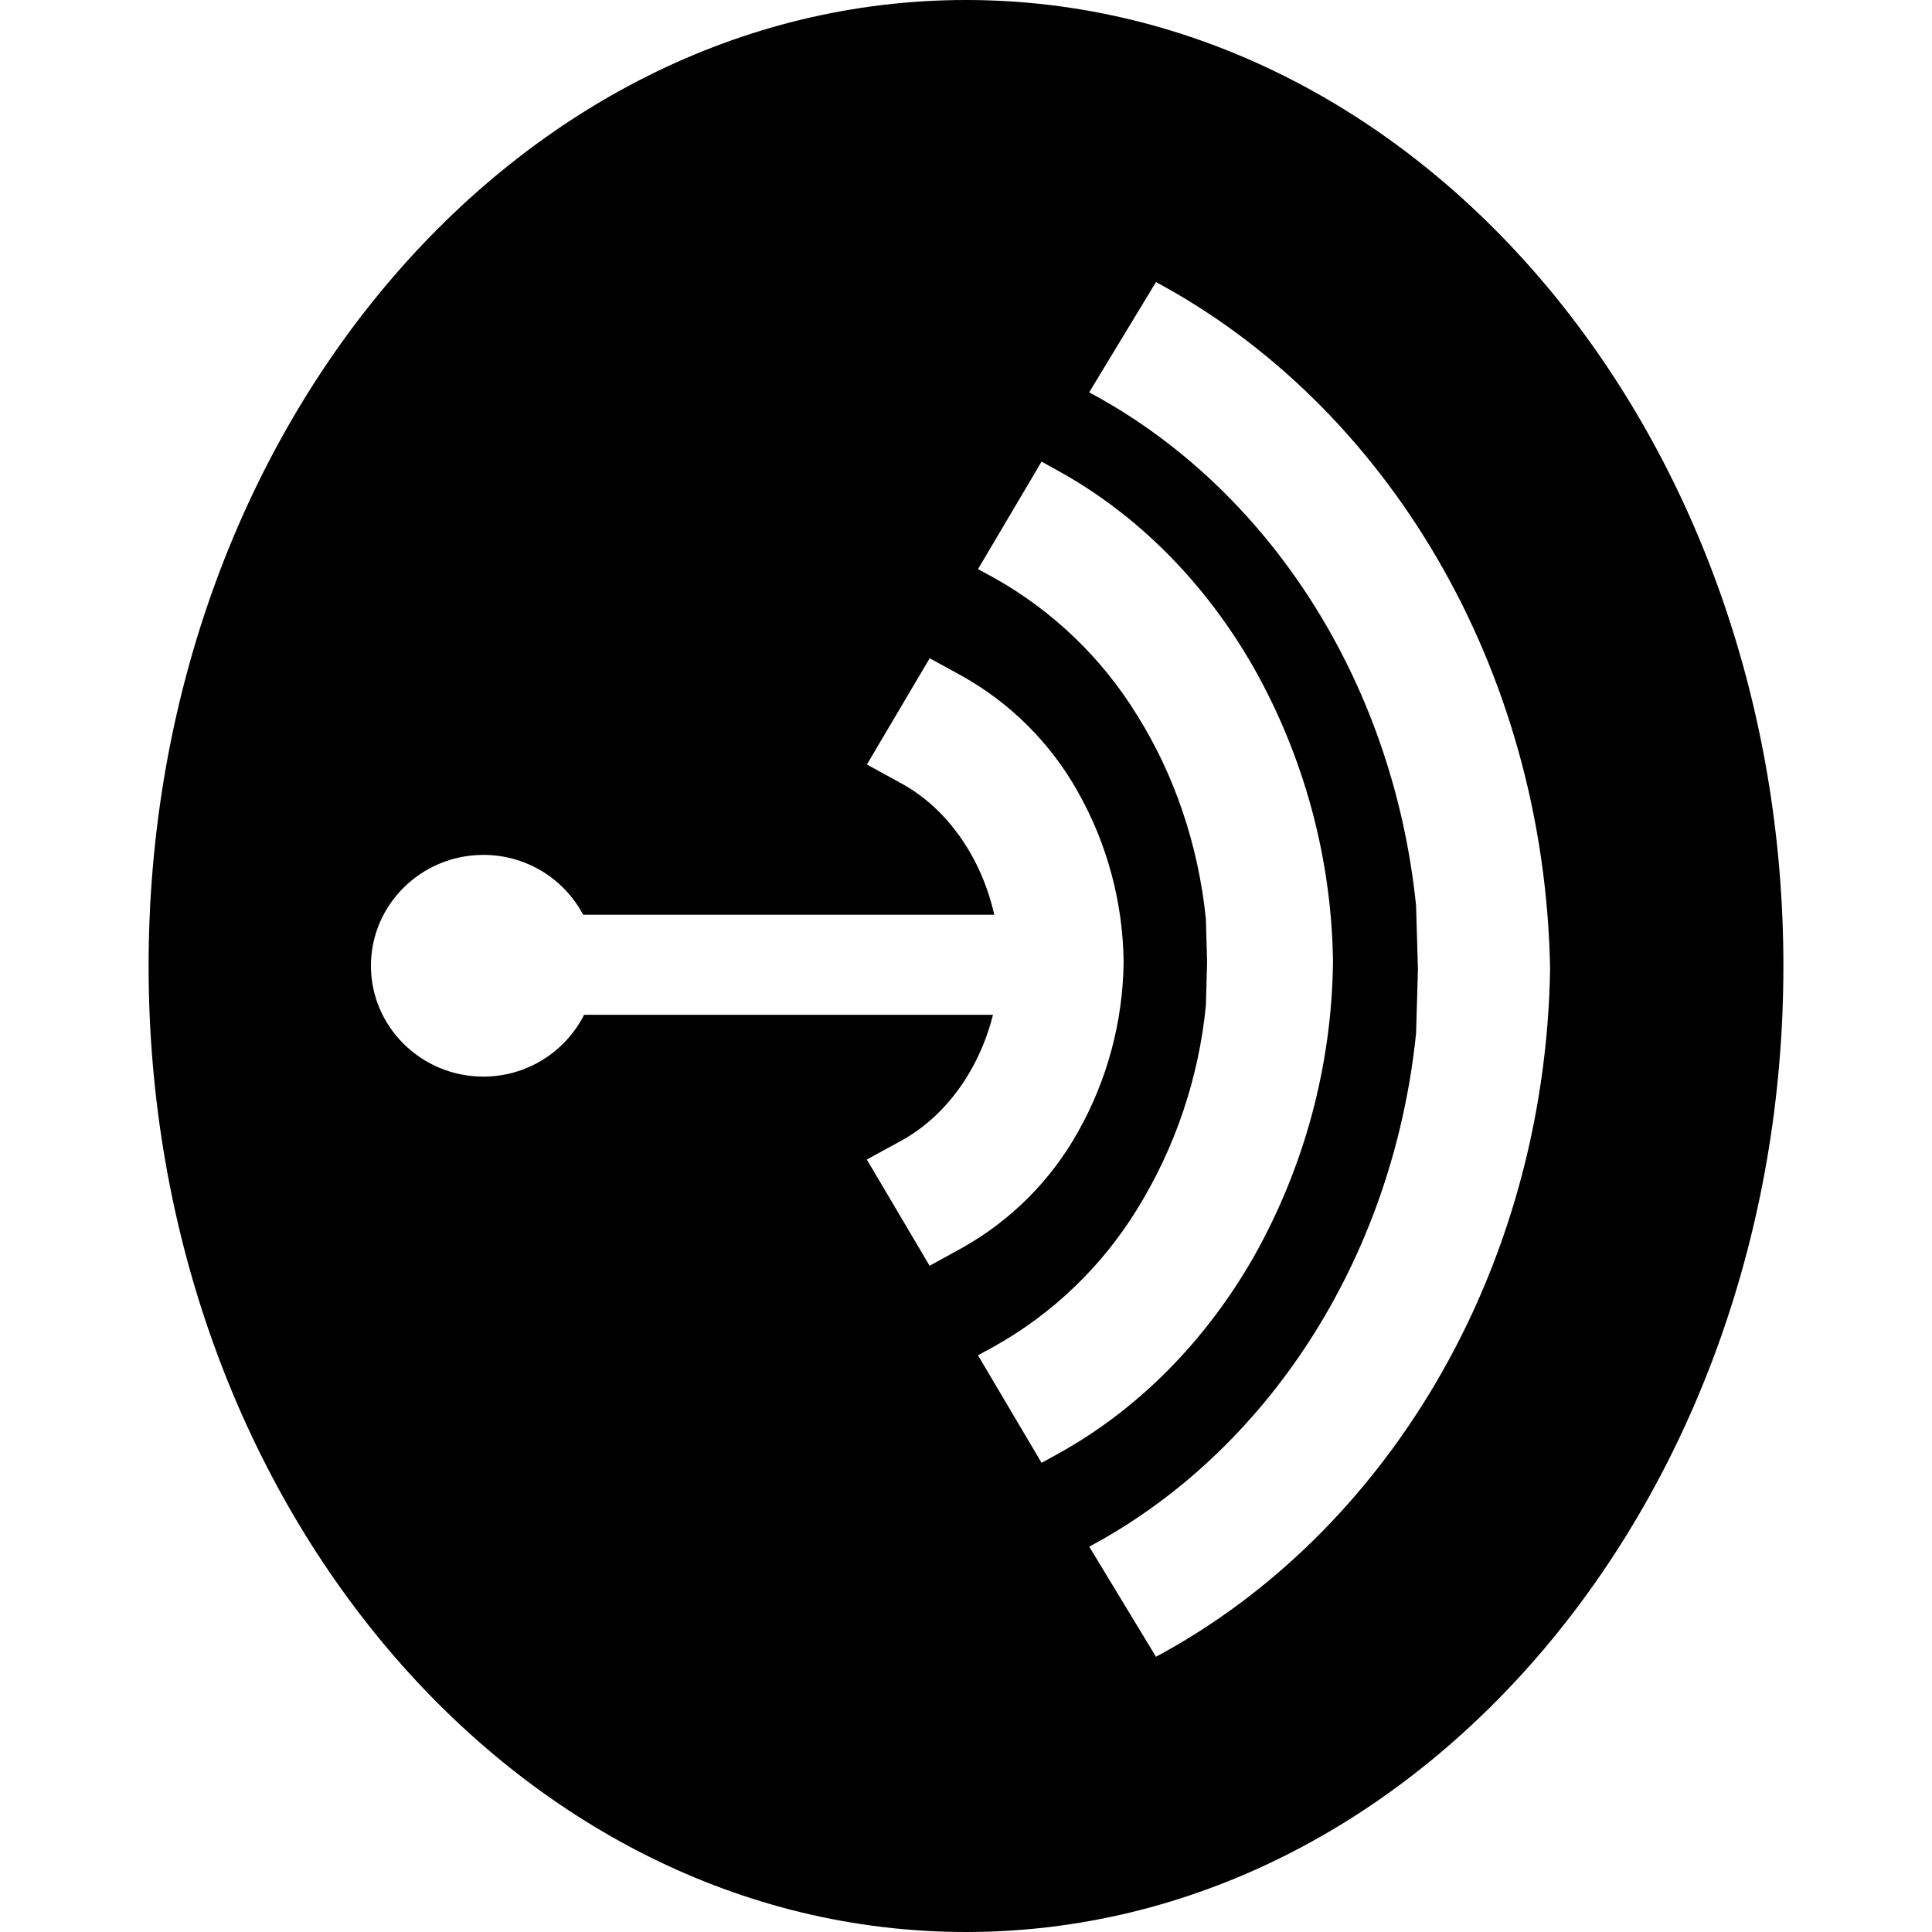
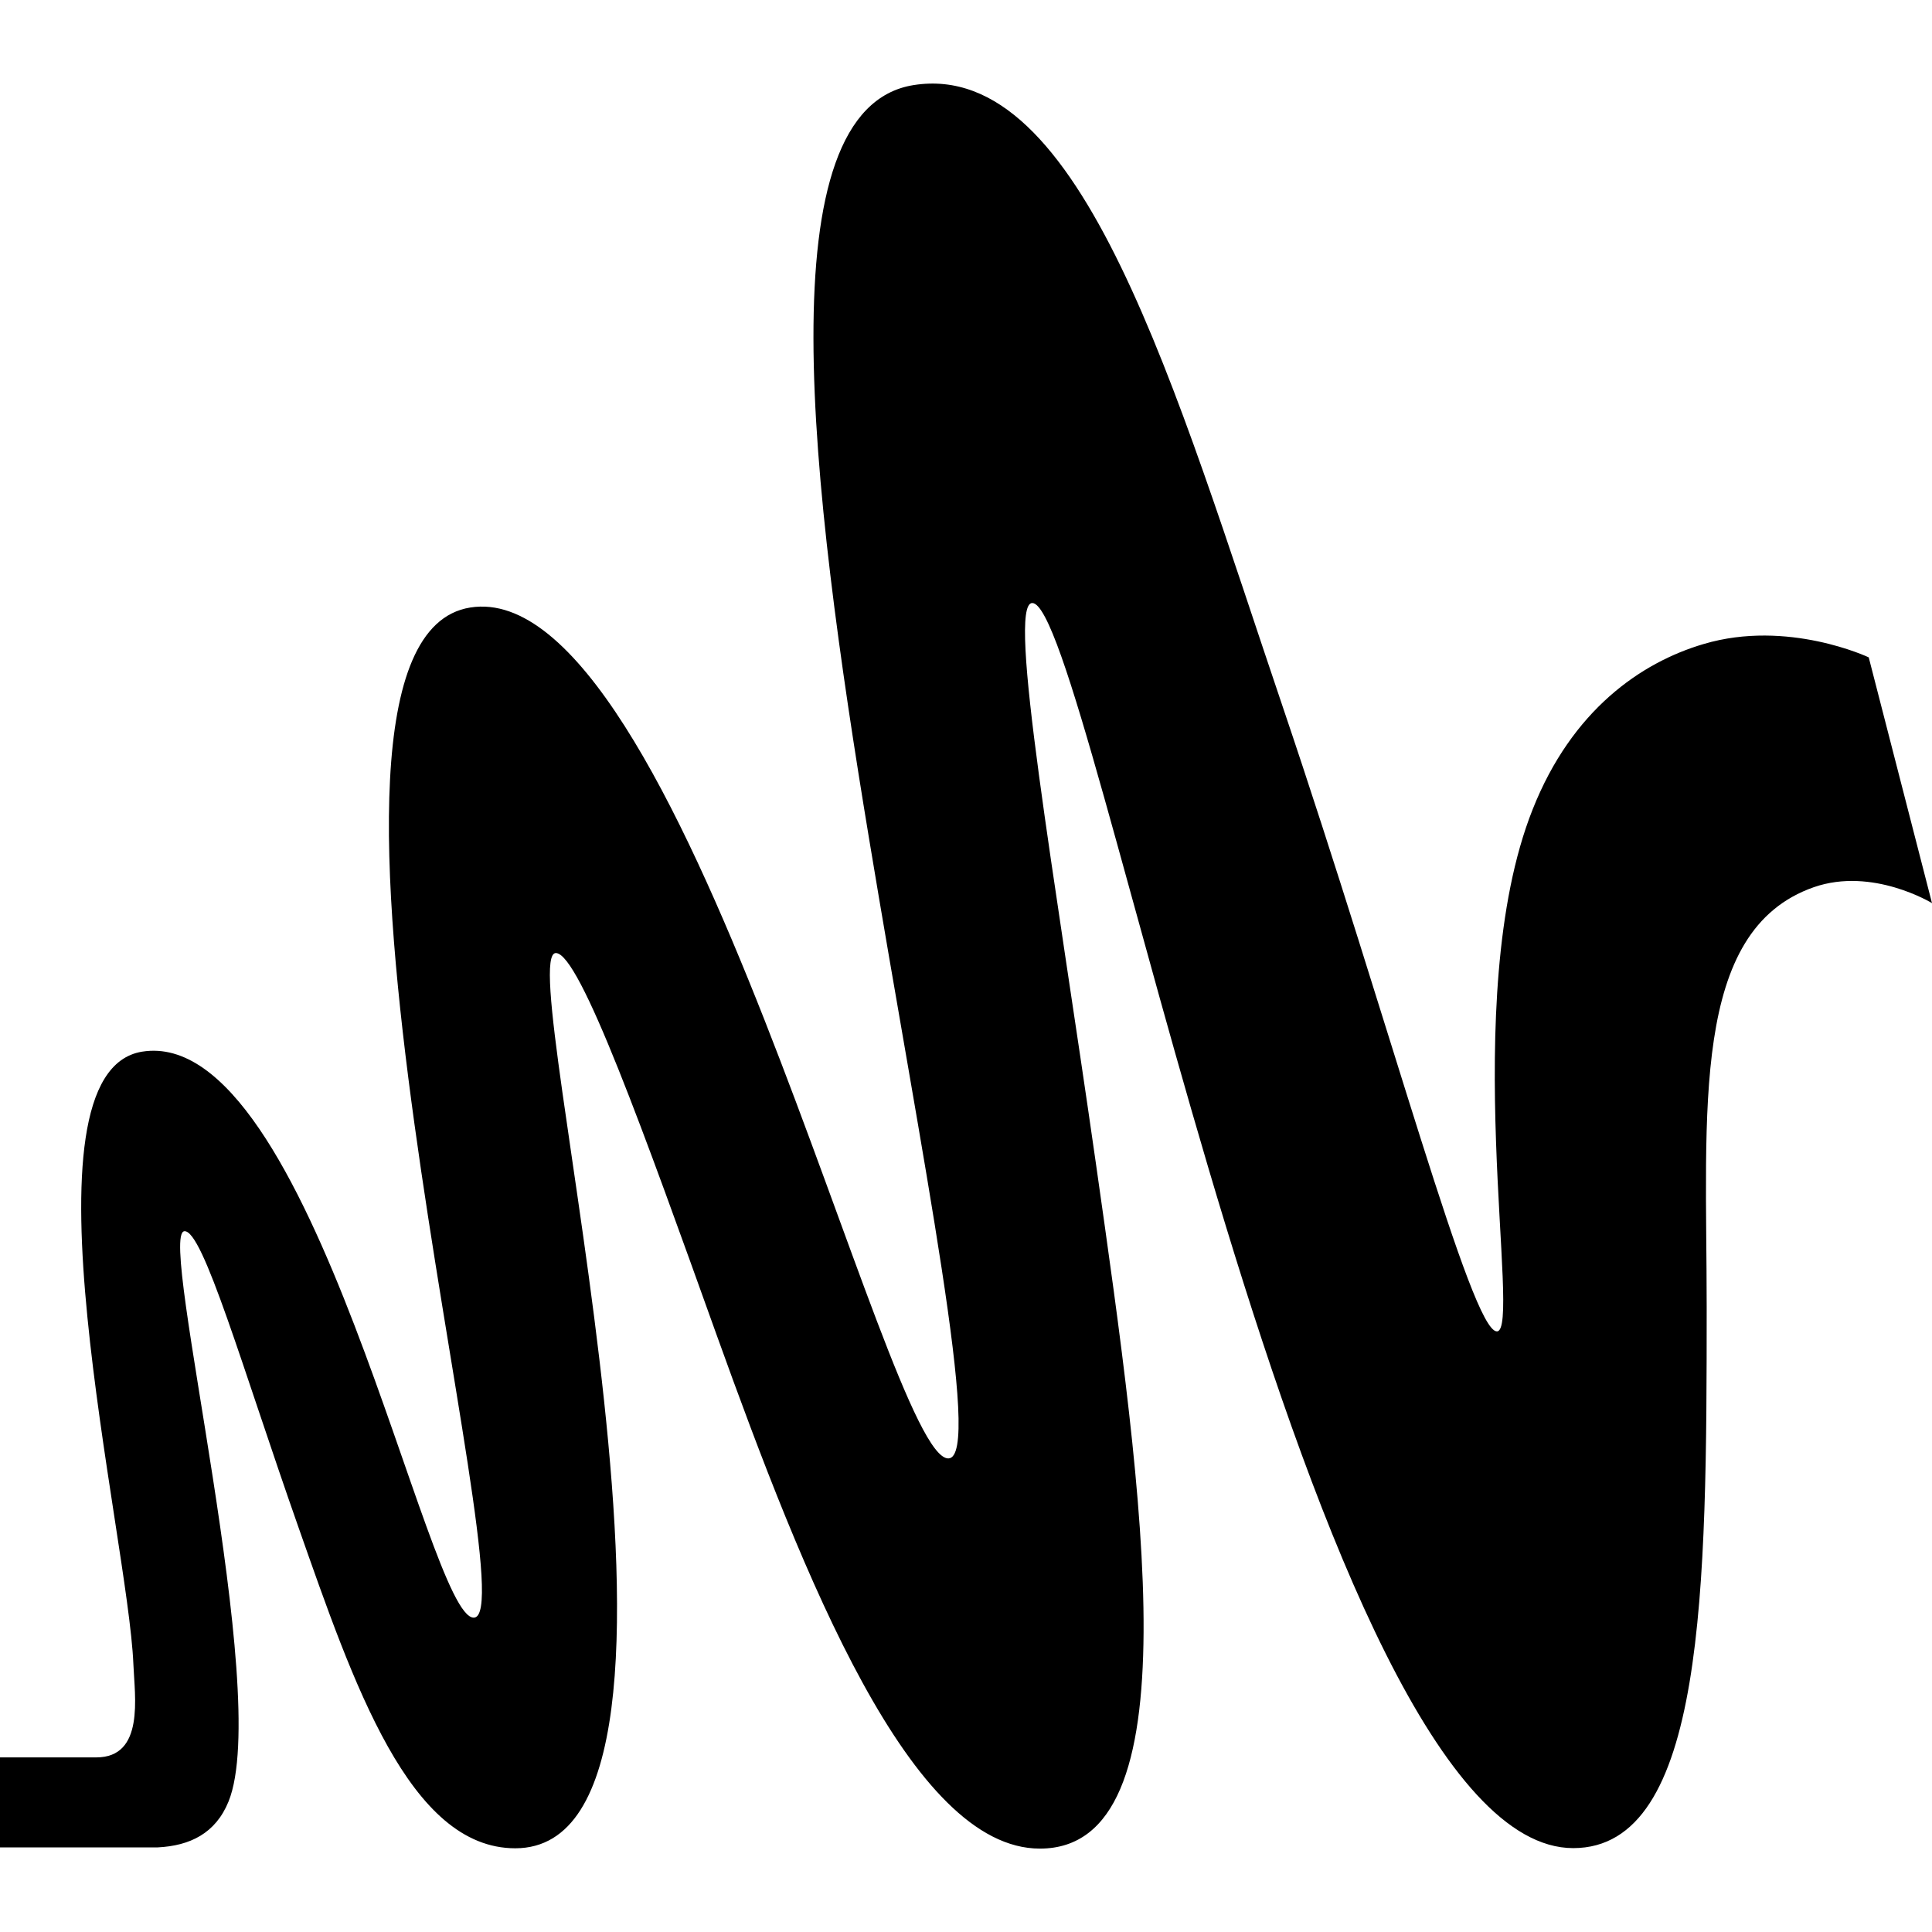
<svg xmlns="http://www.w3.org/2000/svg" role="img" viewBox="0 0 24 24">
-   <path d="M12.335 12.606c-.171.682-.586 1.261-1.139 1.564l-.428.234.78 1.32.41-.226a3.743 3.743 0 001.435-1.44 4.404 4.404 0 00.565-2.1v-.016a4.403 4.403 0 00-.565-2.1 3.744 3.744 0 00-1.434-1.44l-.41-.225-.78 1.32.427.234c.571.312.995.92 1.155 1.632H7.244a1.4 1.4 0 00-1.24-.743c-.77 0-1.396.617-1.396 1.377 0 .759.626 1.377 1.396 1.377a1.4 1.4 0 001.252-.768zM12 24C6.392 24 1.846 18.627 1.846 12S6.392 0 12 0s10.154 5.373 10.154 12S17.608 24 12 24zm5.591-11.164c-.29 2.825-1.867 5.206-4.06 6.377l.829 1.368c2.846-1.526 4.83-4.767 4.896-8.538-.066-3.771-2.05-7.012-4.896-8.539l-.83 1.37c2.194 1.17 3.771 3.55 4.061 6.375l.023.794zm-4.652 5.336l.194-.107c.995-.547 1.841-1.398 2.446-2.46a7.645 7.645 0 00.98-3.648v-.008a7.645 7.645 0 00-.98-3.647c-.605-1.063-1.451-1.914-2.446-2.46l-.194-.108-.79 1.336.203.11a4.892 4.892 0 011.772 1.702c.467.744.763 1.62.856 2.535l.015.536-.015.535a5.905 5.905 0 01-.856 2.536 4.89 4.89 0 01-1.772 1.701l-.203.111z" />
+   <path d="M23.214 8.166S22.209 7.69 21.164 8c-.782.23-1.638.824-2.125 2.055-.939 2.363-.126 6.484-.444 6.484s-1.319-3.797-2.658-7.752c-1.34-3.954-2.497-8.061-4.588-7.73-1.854.293-1.279 4.976-.553 9.362.658 3.976 1.419 7.698.984 7.698-.777.001-3.326-10.988-5.939-10.57-2.613.416.753 12.525.046 12.548-.581.019-2.006-7.37-4.121-7.031-1.602.257-.175 6.006-.109 7.61.016.402.141 1.157-.461 1.157H0v1.118h1.958c.402-.02.72-.174.881-.57.544-1.342-.884-7.042-.55-7.084.23-.028.725 1.707 1.416 3.67.69 1.963 1.383 3.995 2.696 3.995 2.83 0-.057-11.121.504-11.121.297 0 1.106 2.26 1.995 4.738 1.089 3.028 2.416 6.387 4.018 6.387 1.912 0 1.29-4.338.698-8.495-.513-3.598-1.114-6.978-.793-6.978.721 0 3.447 15.467 6.72 15.467 1.64 0 1.658-3.233 1.658-6.72 0-2.448-.204-4.68 1.331-5.217.73-.254 1.468.198 1.468.198Z" />
</svg>
